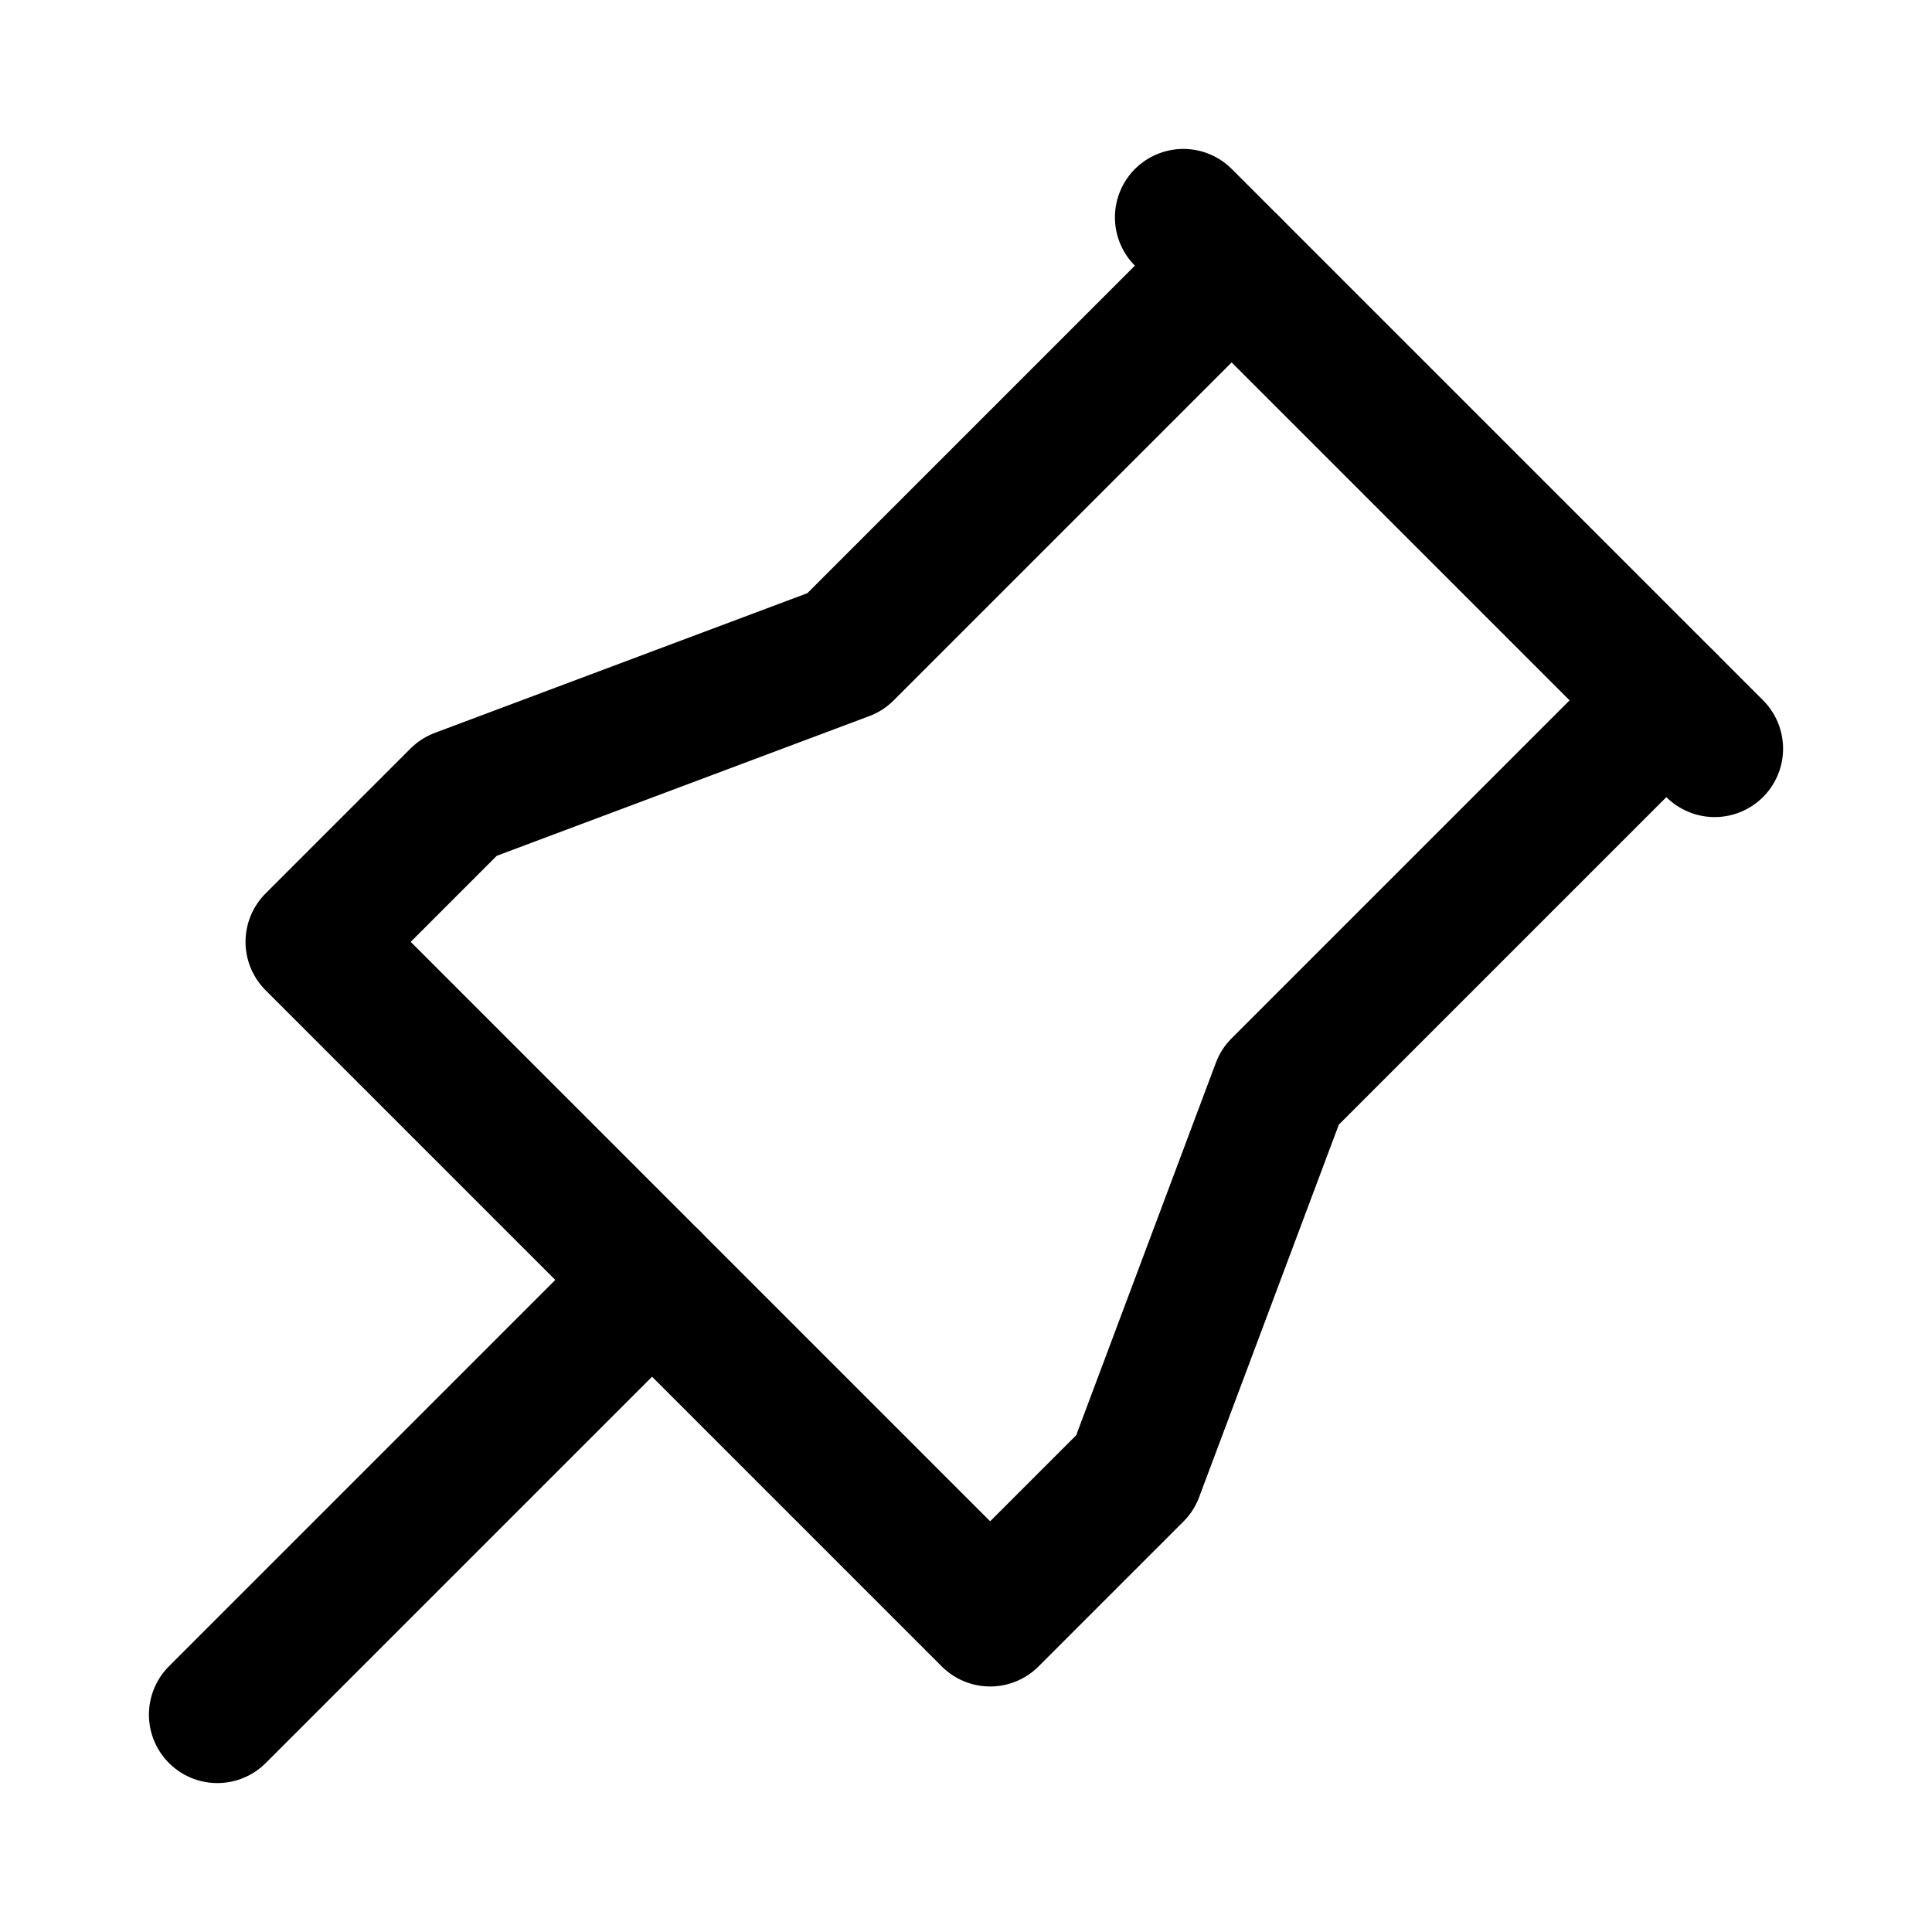
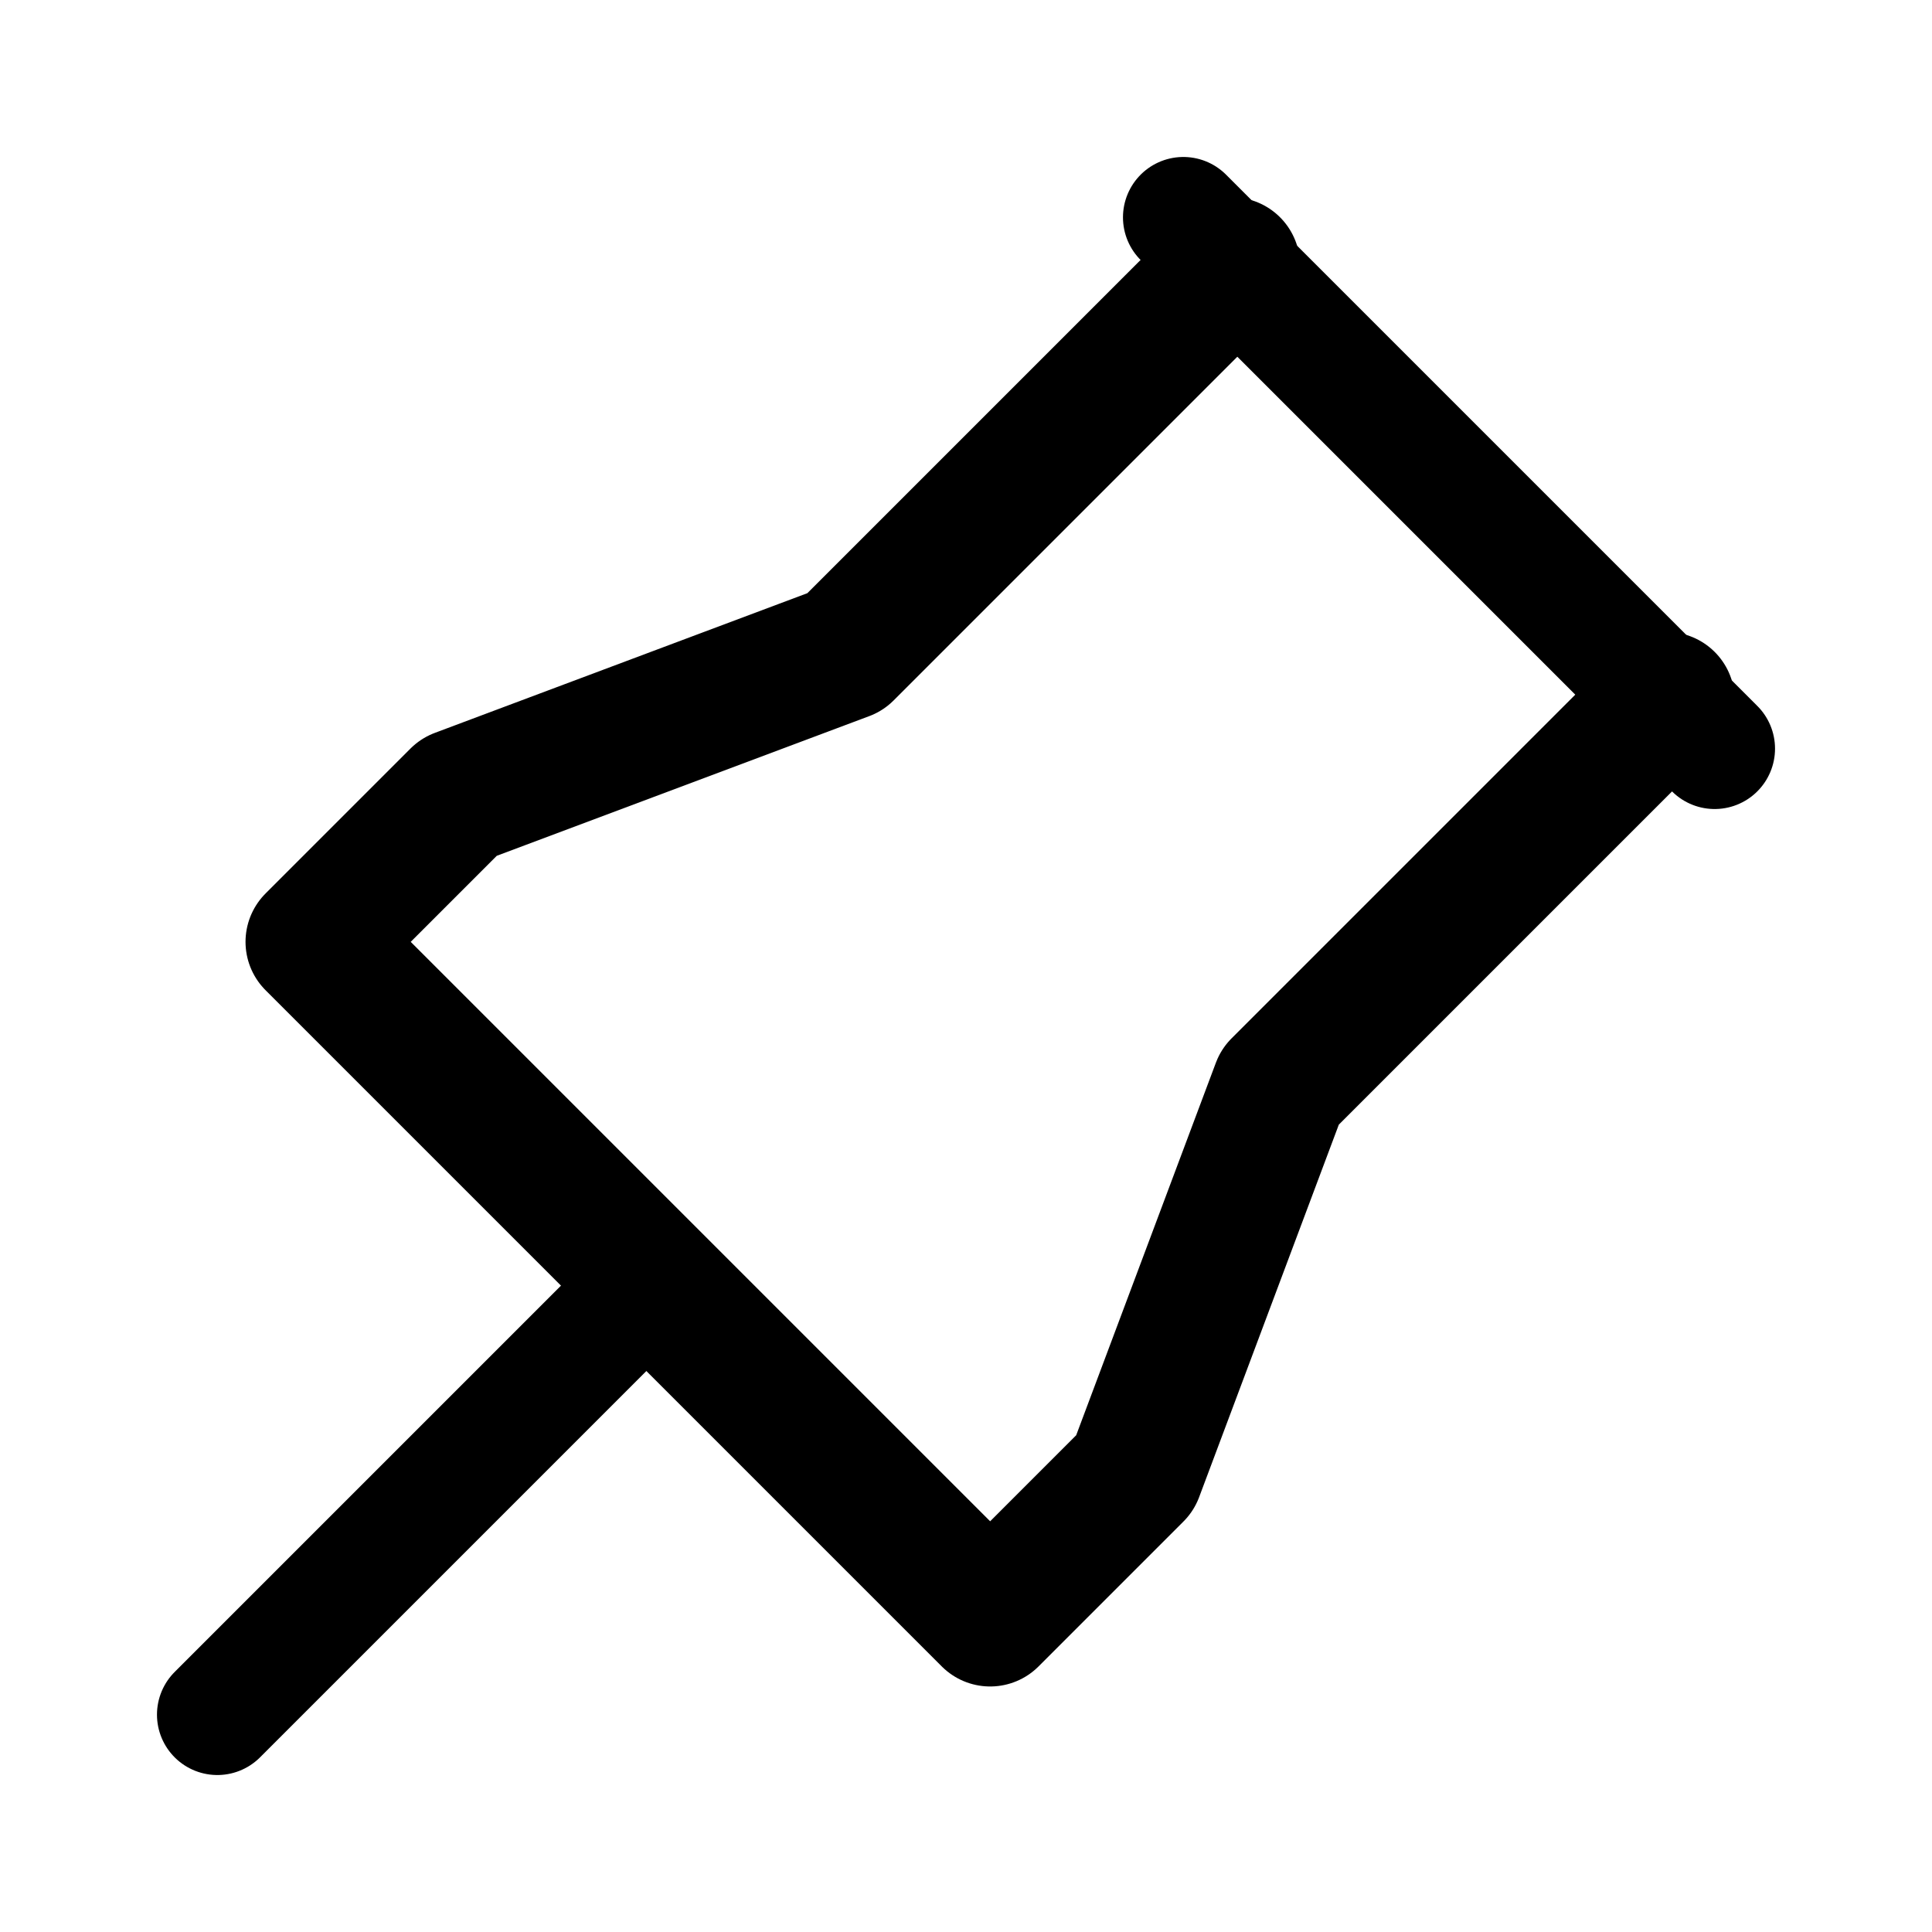
<svg xmlns="http://www.w3.org/2000/svg" class="tabler" width="24" height="24" fill="none" stroke="currentColor" stroke-linecap="round" stroke-linejoin="round" version="1.1" viewBox="0 0 24 24">
  <path d="m15.3 3.3-4.8 4.8-4.8 1.8-1.8 1.8 8.4 8.4 1.8-1.8 1.8-4.8 4.8-4.8" stroke-width="1.7" />
-   <line x1="8.1" x2="2.7" y1="15.9" y2="21.3" stroke-width="1.7" />
-   <line x1="14.7" x2="21.3" y1="2.7" y2="9.3" stroke-width="1.7" />
+   <line x1="8.1" x2="2.7" y1="15.9" y2="21.3" stroke-width="1.5" />
+   <line x1="14.7" x2="21.3" y1="2.7" y2="9.3" stroke-width="1.5" />
</svg>
